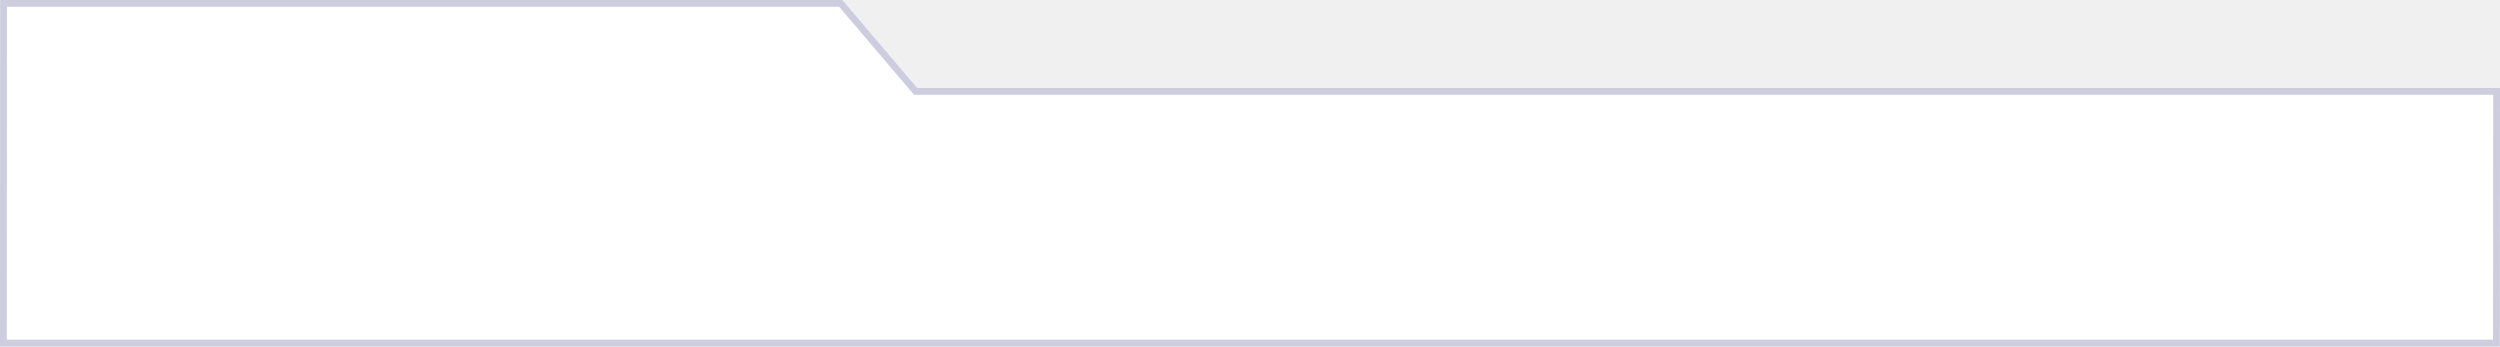
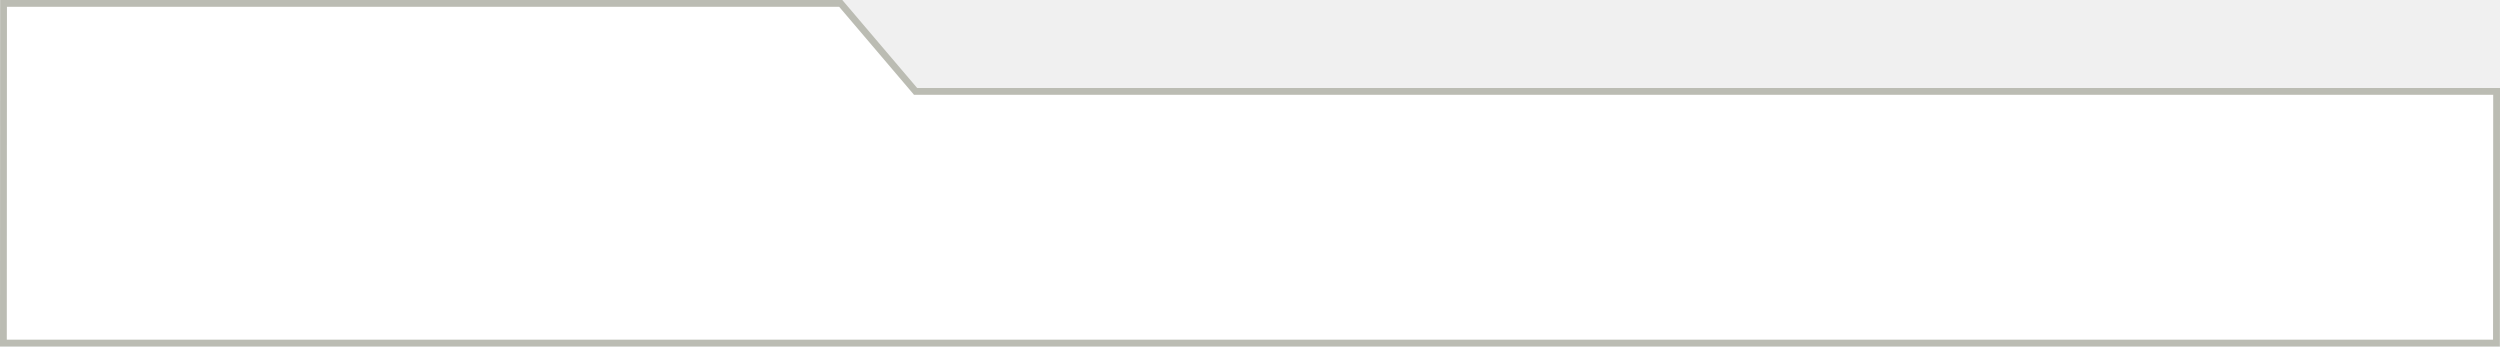
<svg xmlns="http://www.w3.org/2000/svg" width="368" height="51" viewBox="0 0 368 51" fill="none" preserveAspectRatio="none">
-   <path d="M123.754 0.5L134.627 13.279L134.776 13.455H135.008V12.955L135.01 13.455H367.5L367.476 50.5H0.5L0.524 0.5H123.754Z" fill="white" stroke="#CECDE0" />
+   <path d="M123.754 0.5L134.627 13.279L134.776 13.455H135.008V12.955L135.01 13.455H367.5L367.476 50.5H0.5L0.524 0.5H123.754Z" fill="white" stroke="#BBBCB3" />
</svg>
